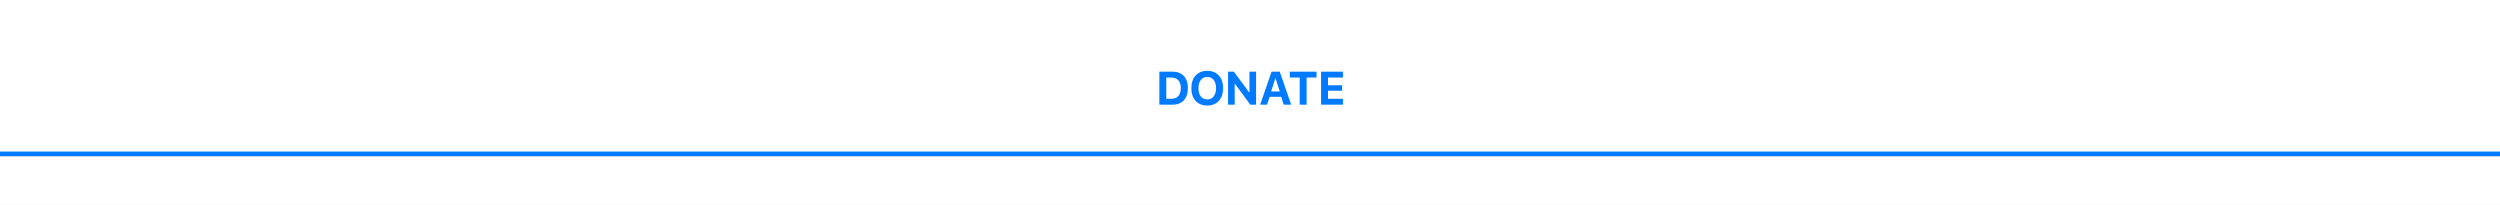
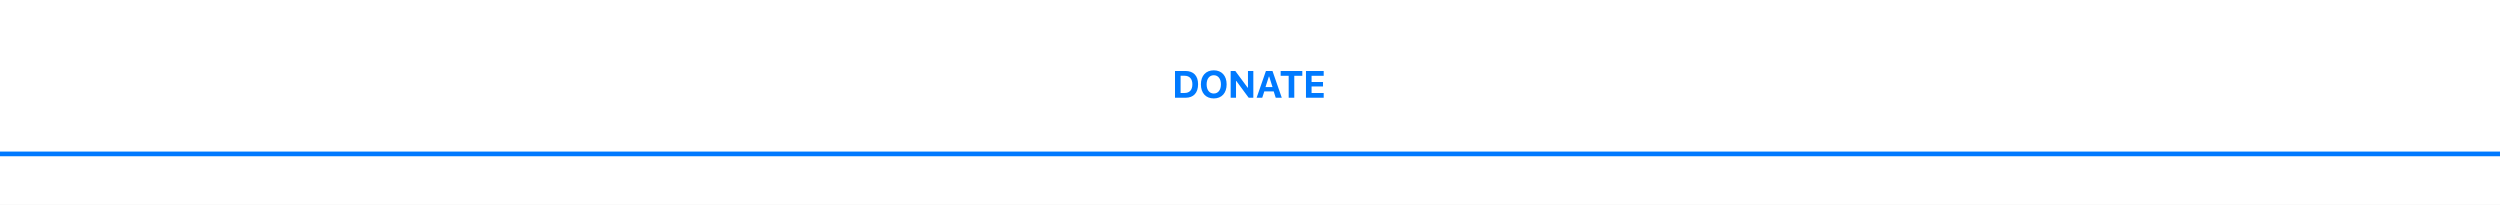
<svg xmlns="http://www.w3.org/2000/svg" width="1600px" height="131px" viewBox="0 0 1600 131" version="1.1">
  <g id="request-permission---donate" stroke="none" stroke-width="1" fill="none" fill-rule="evenodd">
    <rect fill="#FFFFFF" x="0" y="0" width="1600" height="131" />
    <g id="Group" transform="translate(0, 31)">
-       <path d="M741.997,14.848 L750.318,14.848 C756.602,14.848 760.235,18.656 760.235,25.277 C760.235,32.147 756.646,36 750.318,36 L741.997,36 L741.997,14.848 Z M746.421,18.627 L746.421,32.221 L749.615,32.221 C753.526,32.221 755.723,29.818 755.723,25.351 C755.723,21.073 753.453,18.627 749.615,18.627 L746.421,18.627 Z M772.64,14.32 C778.88,14.32 782.792,18.583 782.792,25.424 C782.792,32.279 778.895,36.542 772.64,36.542 C766.371,36.542 762.46,32.279 762.46,25.424 C762.46,18.568 766.429,14.32 772.64,14.32 Z M772.64,18.202 C769.212,18.202 766.986,21 766.986,25.424 C766.986,29.833 769.169,32.66 772.64,32.66 C776.083,32.66 778.28,29.833 778.28,25.424 C778.28,21 776.083,18.202 772.64,18.202 Z M790.202,36 L785.969,36 L785.969,14.862 L789.66,14.862 L799.387,28.031 L799.65,28.031 L799.65,14.862 L803.884,14.862 L803.884,36 L800.221,36 L790.466,22.772 L790.202,22.772 L790.202,36 Z M821.577,36 L819.98,30.961 L812.554,30.961 L810.928,36 L806.489,36 L813.828,14.862 L819.028,14.862 L826.367,36 L821.577,36 Z M816.157,19.257 L813.506,27.548 L819.043,27.548 L816.421,19.257 L816.157,19.257 Z M836.238,36 L831.815,36 L831.815,18.642 L825.472,18.642 L825.472,14.862 L842.581,14.862 L842.581,18.642 L836.238,18.642 L836.238,36 Z M859.484,32.221 L859.484,36 L845.48,36 L845.48,14.862 L859.484,14.862 L859.484,18.642 L849.904,18.642 L849.904,23.578 L858.942,23.578 L858.942,27.079 L849.904,27.079 L849.904,32.221 L859.484,32.221 Z" id="DONATE" fill="#007AFF" />
+       <path d="M752,14.427 L758.74,14.427 C763.83,14.427 766.773,17.512 766.773,22.875 C766.773,28.44 763.866,31.561 758.74,31.561 L752,31.561 L752,14.427 Z M755.583,17.488 L755.583,28.5 L758.17,28.5 C761.338,28.5 763.118,26.554 763.118,22.935 C763.118,19.47 761.279,17.488 758.17,17.488 L755.583,17.488 Z M776.821,14 C781.876,14 785.044,17.453 785.044,22.994 C785.044,28.547 781.888,32 776.821,32 C771.743,32 768.575,28.547 768.575,22.994 C768.575,17.441 771.79,14 776.821,14 Z M776.821,17.144 C774.045,17.144 772.241,19.411 772.241,22.994 C772.241,26.566 774.009,28.856 776.821,28.856 C779.61,28.856 781.389,26.566 781.389,22.994 C781.389,19.411 779.61,17.144 776.821,17.144 Z M791.047,31.561 L787.617,31.561 L787.617,14.439 L790.608,14.439 L798.486,25.106 L798.7,25.106 L798.7,14.439 L802.129,14.439 L802.129,31.561 L799.163,31.561 L791.26,20.846 L791.047,20.846 L791.047,31.561 Z M816.461,31.561 L815.168,27.479 L809.152,27.479 L807.835,31.561 L804.24,31.561 L810.184,14.439 L814.397,14.439 L820.341,31.561 L816.461,31.561 Z M812.071,17.999 L809.923,24.715 L814.408,24.715 L812.284,17.999 L812.071,17.999 Z M828.337,31.561 L824.754,31.561 L824.754,17.5 L819.616,17.5 L819.616,14.439 L833.475,14.439 L833.475,17.5 L828.337,17.5 L828.337,31.561 Z M847.166,28.5 L847.166,31.561 L835.823,31.561 L835.823,14.439 L847.166,14.439 L847.166,17.5 L839.406,17.5 L839.406,21.499 L846.727,21.499 L846.727,24.335 L839.406,24.335 L839.406,28.5 L847.166,28.5 Z" id="DONATE" fill="#007AFF" />
      <path d="M1600,67.5 L0,67.5" id="Line-3" stroke="#007AFF" stroke-width="3" stroke-linecap="square" fill-rule="nonzero" />
    </g>
  </g>
</svg>
